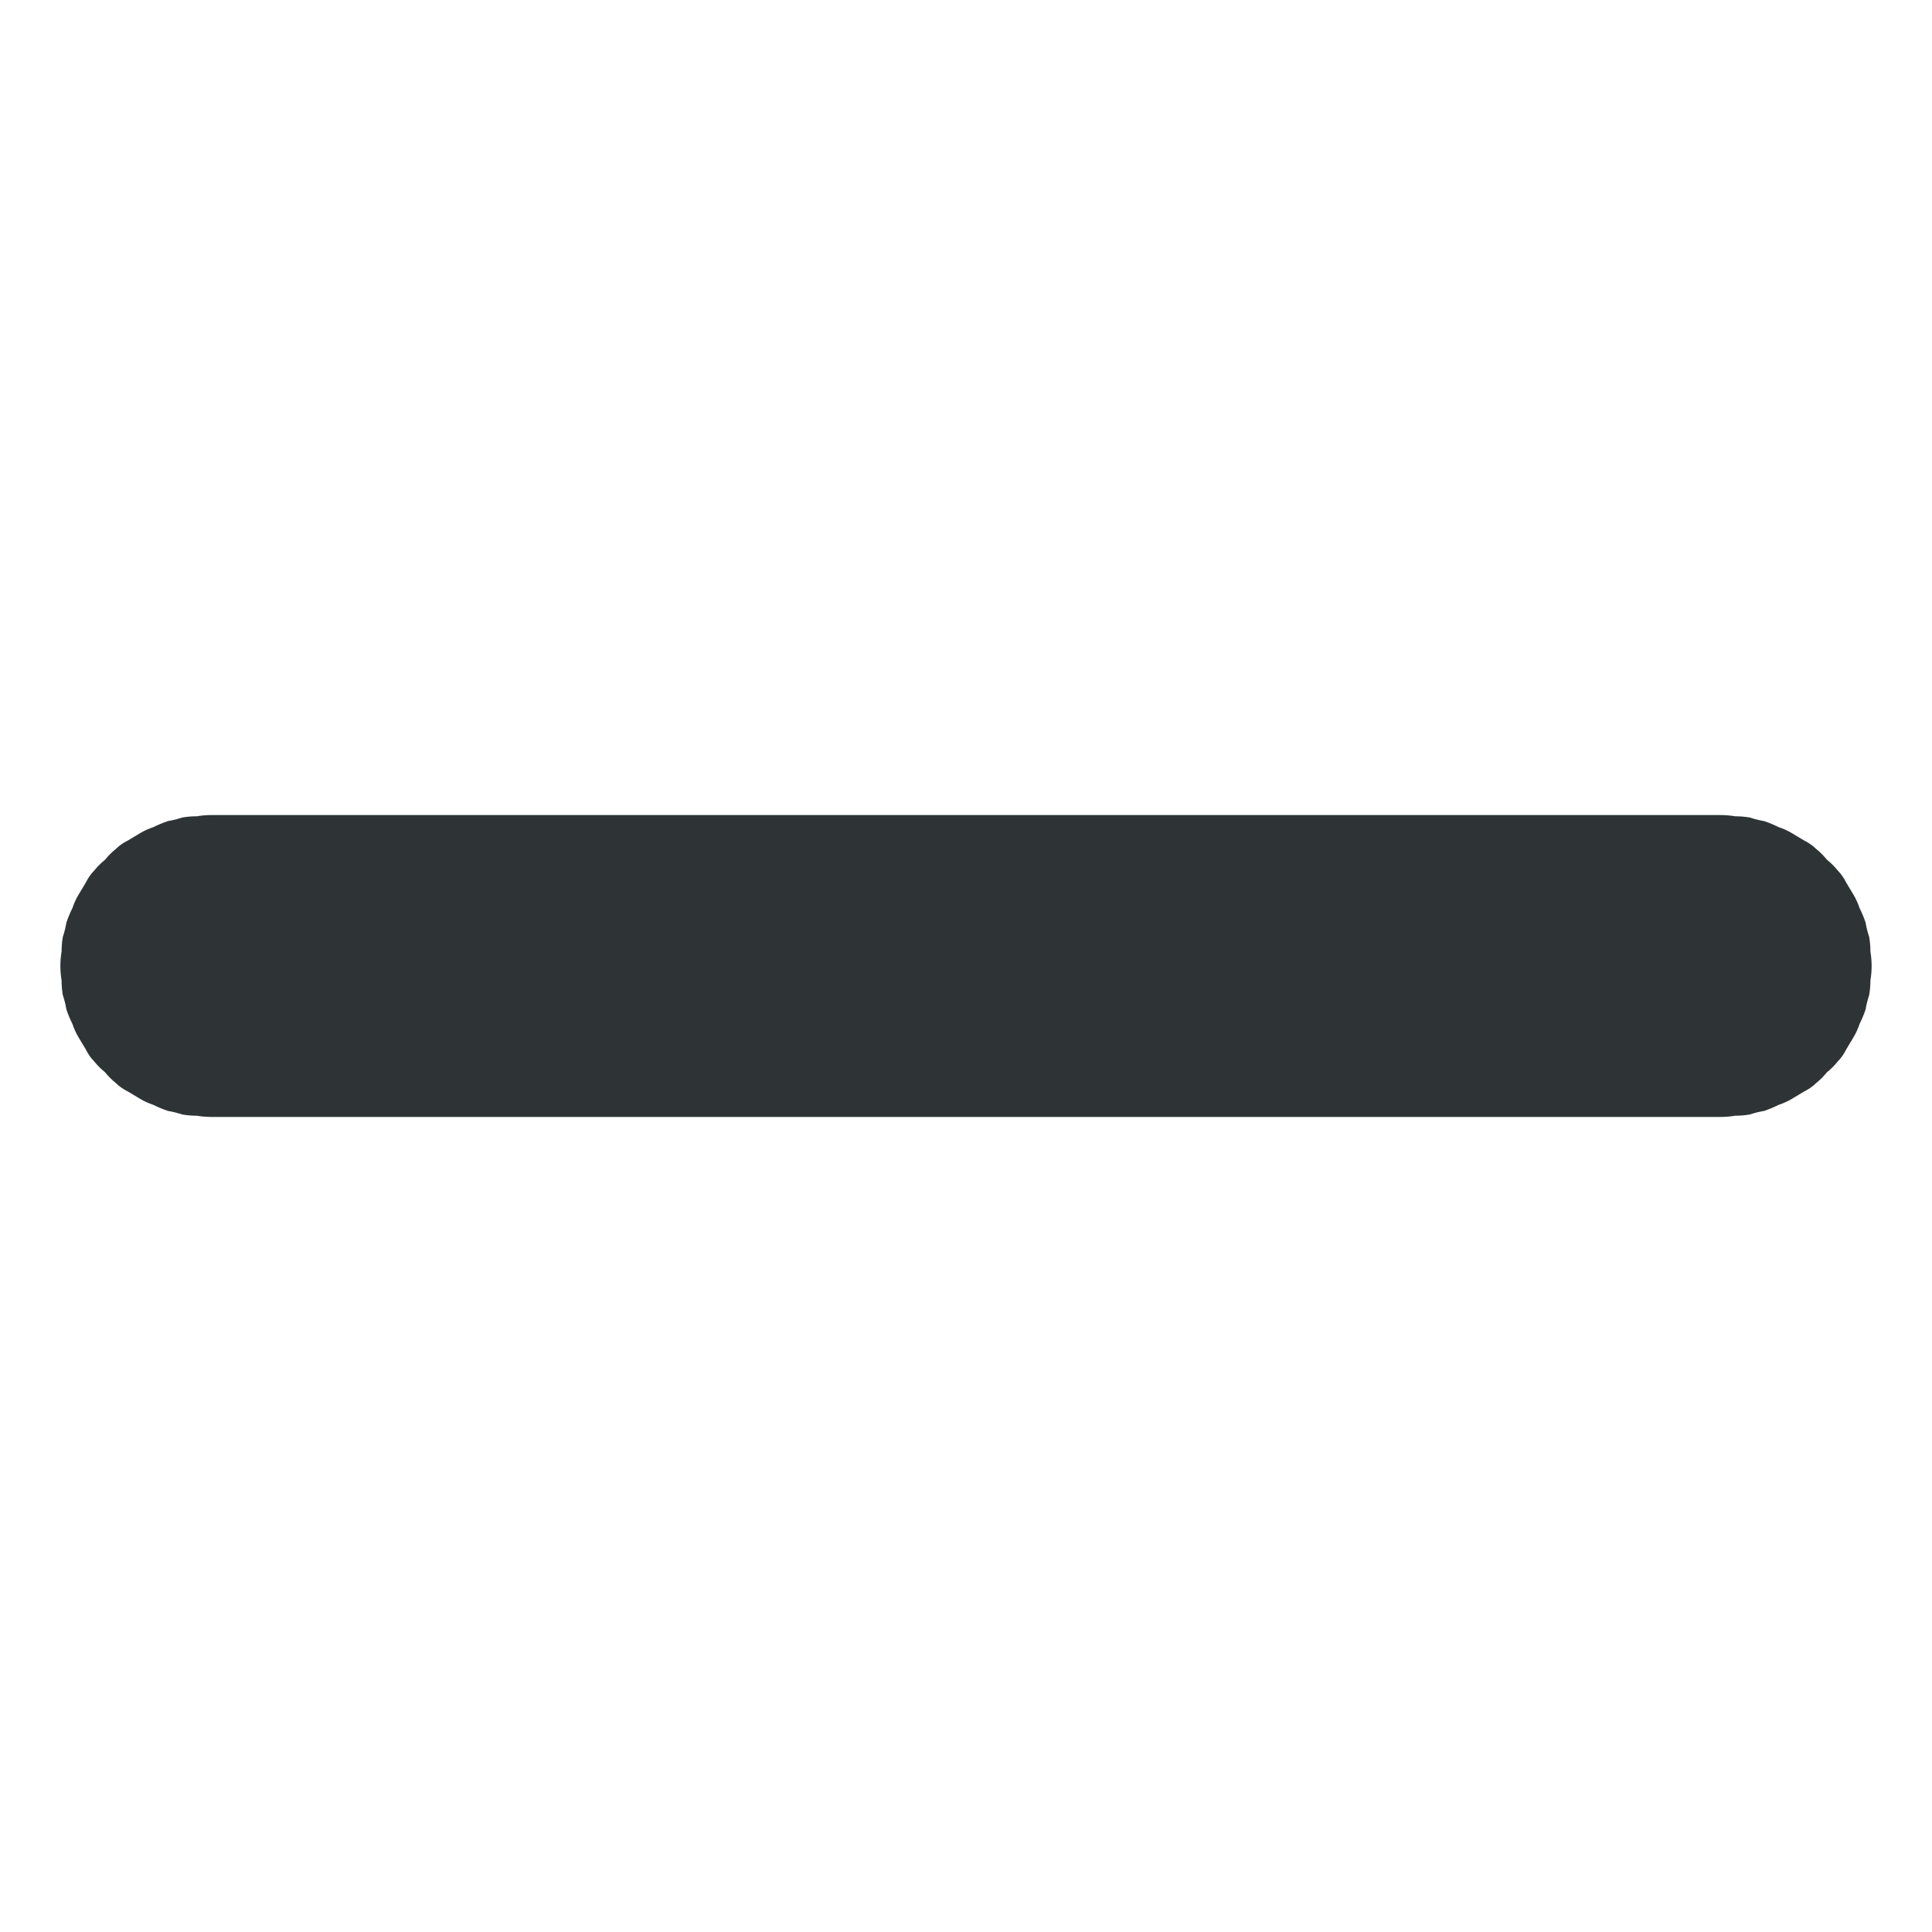
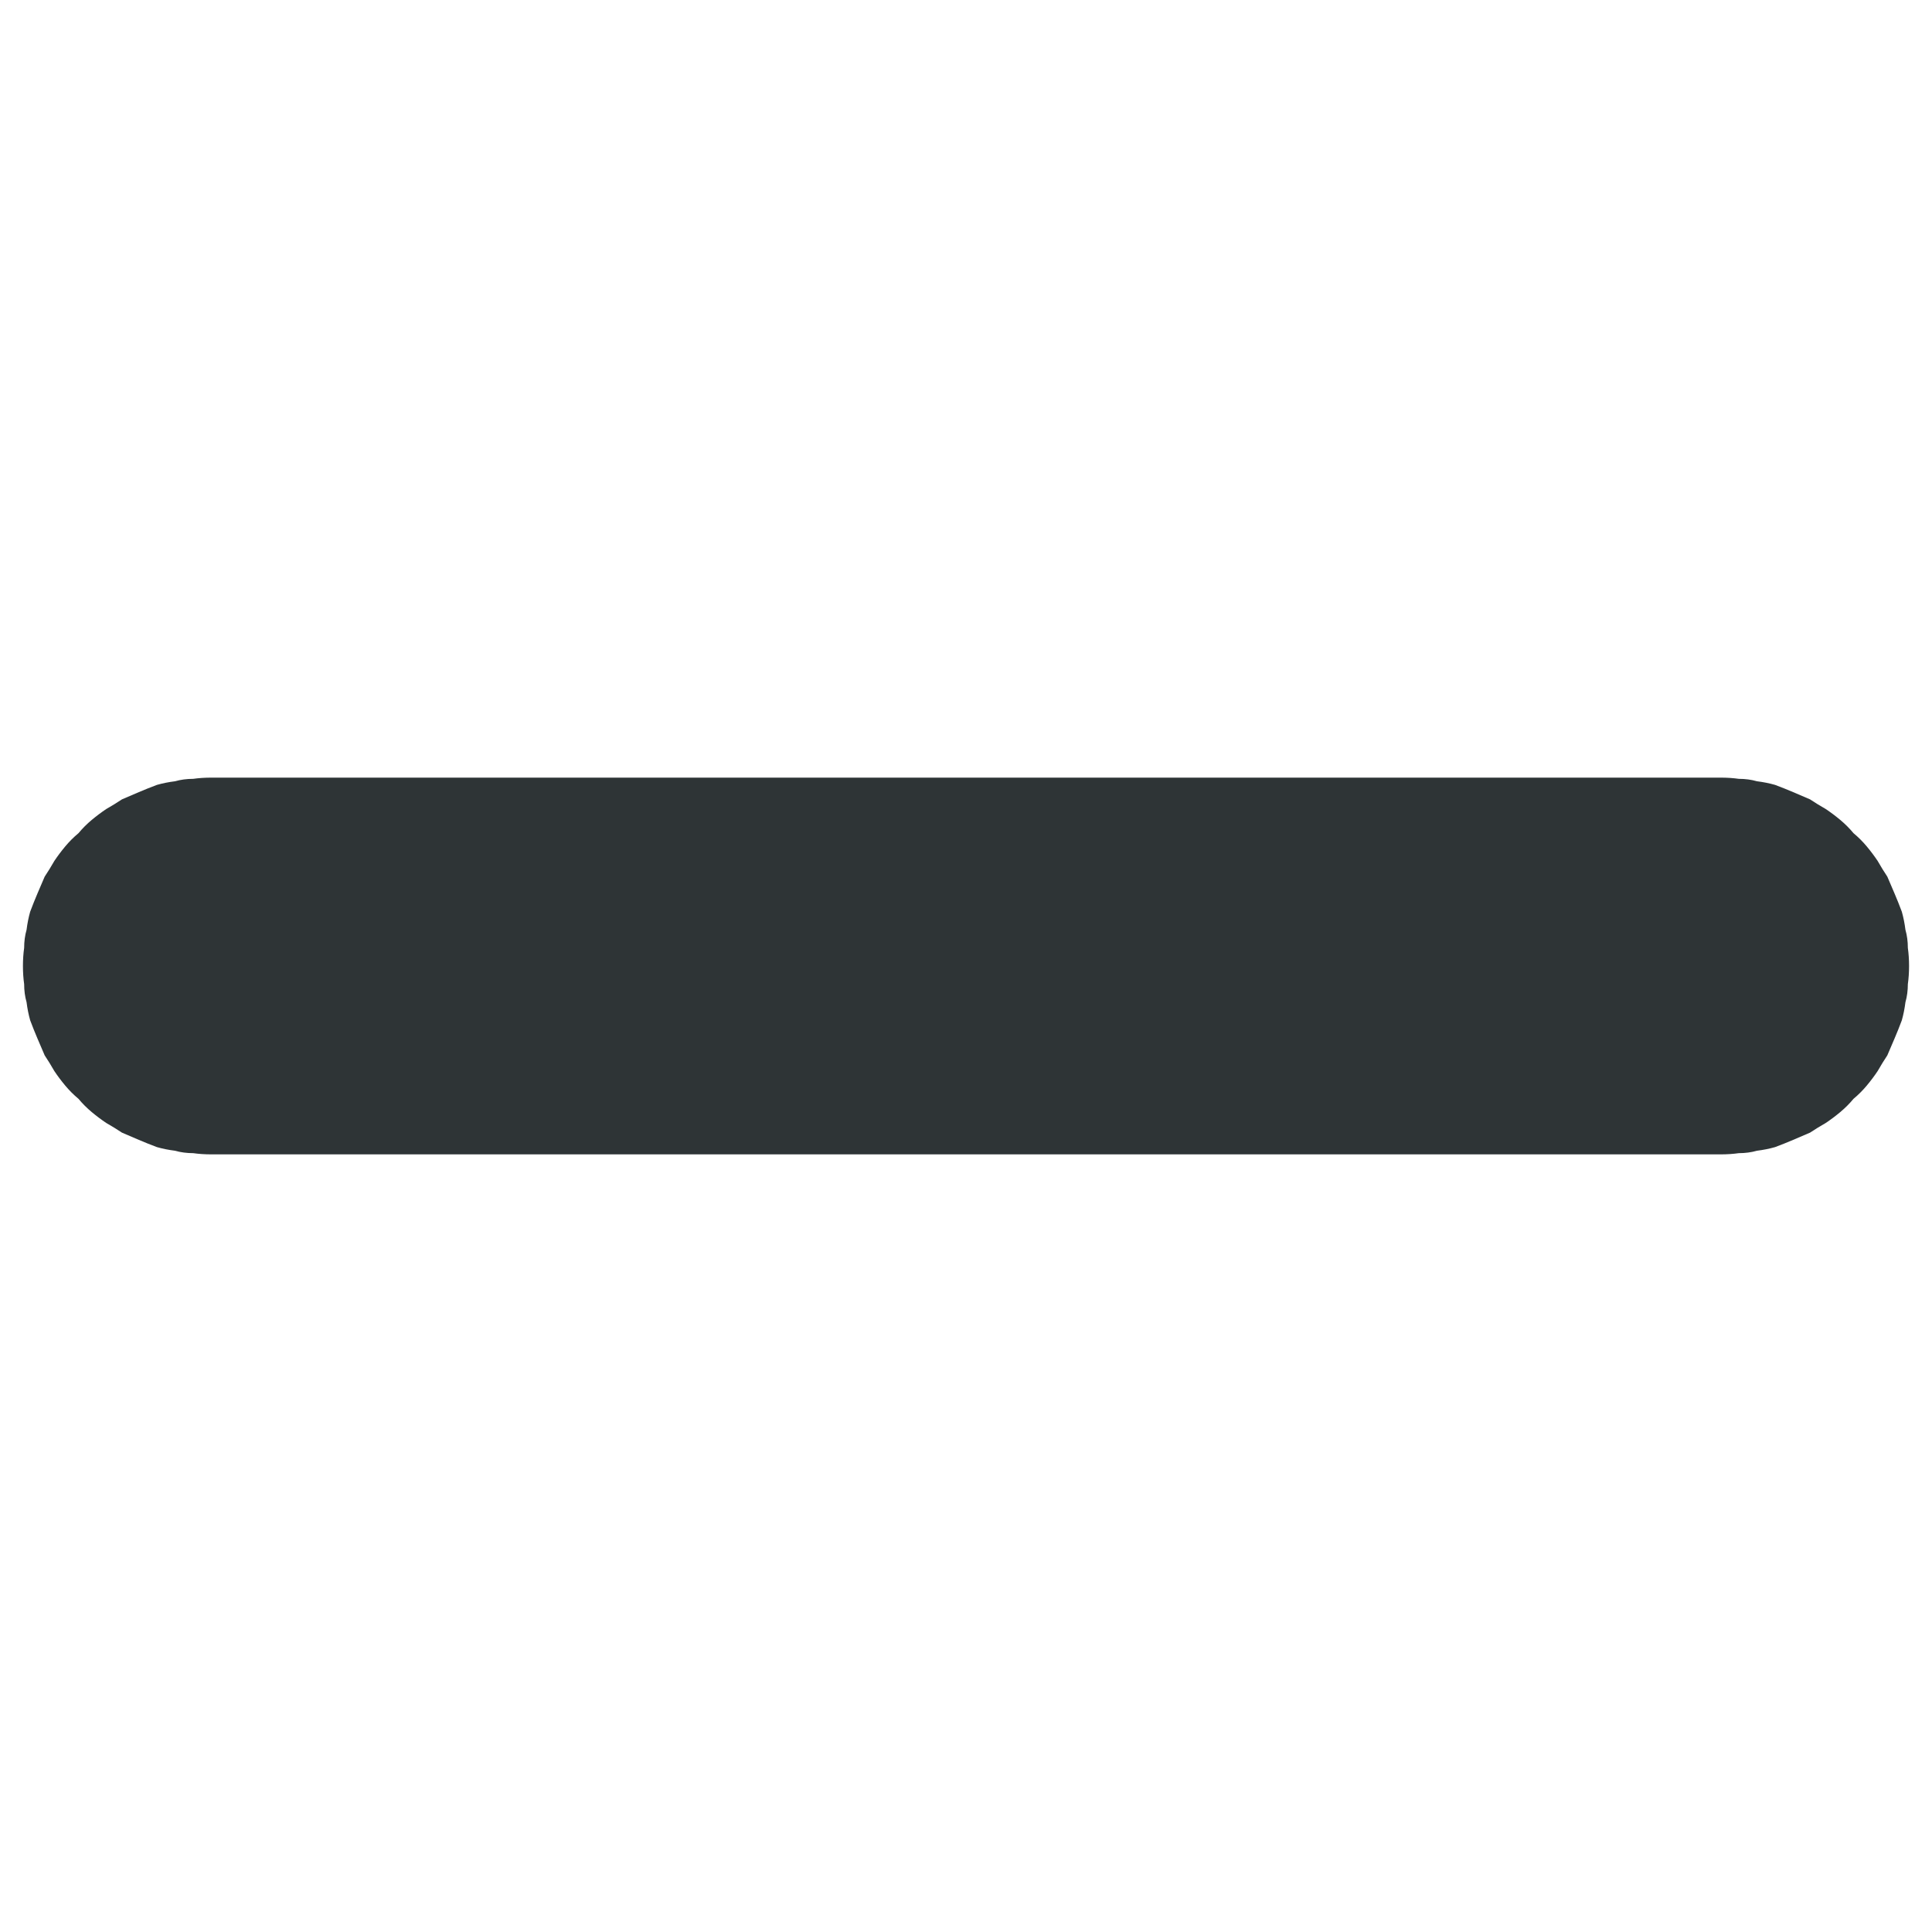
<svg xmlns="http://www.w3.org/2000/svg" width="16" height="16" viewBox="0 0 16 16" fill="#2e3436">
-   <path fill-rule="evenodd" d="M1.75 6.75L14.25 6.75Q14.31 6.75 14.37 6.76Q14.43 6.76 14.49 6.77Q14.55 6.79 14.61 6.8Q14.67 6.82 14.73 6.85Q14.79 6.87 14.84 6.9Q14.89 6.93 14.94 6.96Q15 6.99 15.04 7.03Q15.09 7.07 15.13 7.12Q15.18 7.16 15.22 7.21Q15.26 7.25 15.29 7.31Q15.32 7.36 15.35 7.41Q15.38 7.46 15.4 7.52Q15.43 7.58 15.45 7.64Q15.46 7.7 15.48 7.76Q15.49 7.82 15.49 7.88Q15.5 7.94 15.5 8Q15.5 8.06 15.49 8.12Q15.49 8.18 15.48 8.24Q15.46 8.3 15.45 8.36Q15.43 8.42 15.4 8.48Q15.38 8.54 15.35 8.59Q15.32 8.64 15.29 8.69Q15.26 8.75 15.22 8.79Q15.18 8.84 15.13 8.88Q15.09 8.93 15.04 8.97Q15 9.01 14.94 9.04Q14.89 9.07 14.84 9.1Q14.79 9.13 14.73 9.15Q14.67 9.18 14.61 9.2Q14.55 9.21 14.49 9.23Q14.43 9.24 14.37 9.24Q14.31 9.25 14.25 9.25L1.75 9.25Q1.69 9.25 1.63 9.24Q1.57 9.24 1.51 9.23Q1.45 9.21 1.39 9.2Q1.33 9.18 1.27 9.15Q1.21 9.13 1.16 9.1Q1.11 9.07 1.06 9.04Q1 9.01 0.96 8.97Q0.91 8.93 0.87 8.88Q0.82 8.84 0.78 8.79Q0.74 8.75 0.71 8.69Q0.68 8.64 0.65 8.59Q0.62 8.54 0.6 8.48Q0.57 8.42 0.55 8.36Q0.54 8.3 0.52 8.24Q0.51 8.18 0.51 8.12Q0.5 8.06 0.5 8Q0.5 7.94 0.51 7.88Q0.51 7.82 0.52 7.76Q0.54 7.7 0.55 7.64Q0.57 7.58 0.6 7.52Q0.62 7.46 0.65 7.41Q0.68 7.36 0.71 7.31Q0.74 7.25 0.78 7.21Q0.82 7.16 0.87 7.12Q0.91 7.07 0.96 7.03Q1 6.99 1.06 6.96Q1.11 6.93 1.16 6.9Q1.21 6.87 1.27 6.85Q1.33 6.82 1.39 6.8Q1.45 6.79 1.51 6.77Q1.57 6.76 1.63 6.76Q1.69 6.75 1.75 6.75Z" />
+   <path fill-rule="evenodd" d="M1.75 6.44L14.25 6.44Q14.33 6.44 14.4 6.45Q14.48 6.45 14.55 6.47Q14.63 6.48 14.7 6.5Q14.78 6.53 14.85 6.56Q14.92 6.59 14.99 6.62Q15.05 6.66 15.12 6.7Q15.18 6.74 15.24 6.79Q15.3 6.84 15.35 6.9Q15.41 6.95 15.46 7.01Q15.51 7.07 15.55 7.13Q15.59 7.2 15.63 7.26Q15.66 7.33 15.69 7.4Q15.72 7.47 15.75 7.55Q15.77 7.62 15.78 7.7Q15.8 7.77 15.8 7.85Q15.81 7.92 15.81 8Q15.81 8.08 15.8 8.15Q15.8 8.23 15.78 8.3Q15.77 8.38 15.75 8.45Q15.72 8.53 15.69 8.6Q15.66 8.67 15.63 8.74Q15.59 8.8 15.55 8.87Q15.51 8.93 15.46 8.99Q15.41 9.05 15.35 9.1Q15.3 9.16 15.24 9.21Q15.18 9.26 15.12 9.3Q15.05 9.34 14.99 9.38Q14.92 9.41 14.85 9.44Q14.78 9.47 14.7 9.5Q14.63 9.52 14.55 9.53Q14.48 9.55 14.4 9.55Q14.33 9.56 14.25 9.56L1.75 9.56Q1.67 9.56 1.6 9.55Q1.52 9.55 1.45 9.53Q1.37 9.52 1.3 9.5Q1.22 9.47 1.15 9.44Q1.08 9.41 1.01 9.38Q0.95 9.34 0.88 9.3Q0.82 9.26 0.76 9.21Q0.7 9.16 0.65 9.1Q0.59 9.05 0.54 8.99Q0.49 8.93 0.45 8.87Q0.41 8.8 0.37 8.74Q0.34 8.67 0.31 8.6Q0.28 8.53 0.25 8.45Q0.23 8.38 0.22 8.3Q0.2 8.23 0.2 8.15Q0.19 8.08 0.19 8Q0.19 7.92 0.2 7.85Q0.2 7.77 0.22 7.7Q0.23 7.62 0.25 7.55Q0.28 7.47 0.31 7.4Q0.34 7.33 0.37 7.26Q0.41 7.2 0.45 7.13Q0.49 7.07 0.54 7.01Q0.59 6.95 0.65 6.9Q0.7 6.84 0.76 6.79Q0.82 6.74 0.88 6.7Q0.95 6.66 1.01 6.62Q1.08 6.59 1.15 6.56Q1.22 6.53 1.3 6.5Q1.37 6.48 1.45 6.47Q1.52 6.45 1.6 6.45Q1.67 6.44 1.75 6.44Z" />
</svg>
